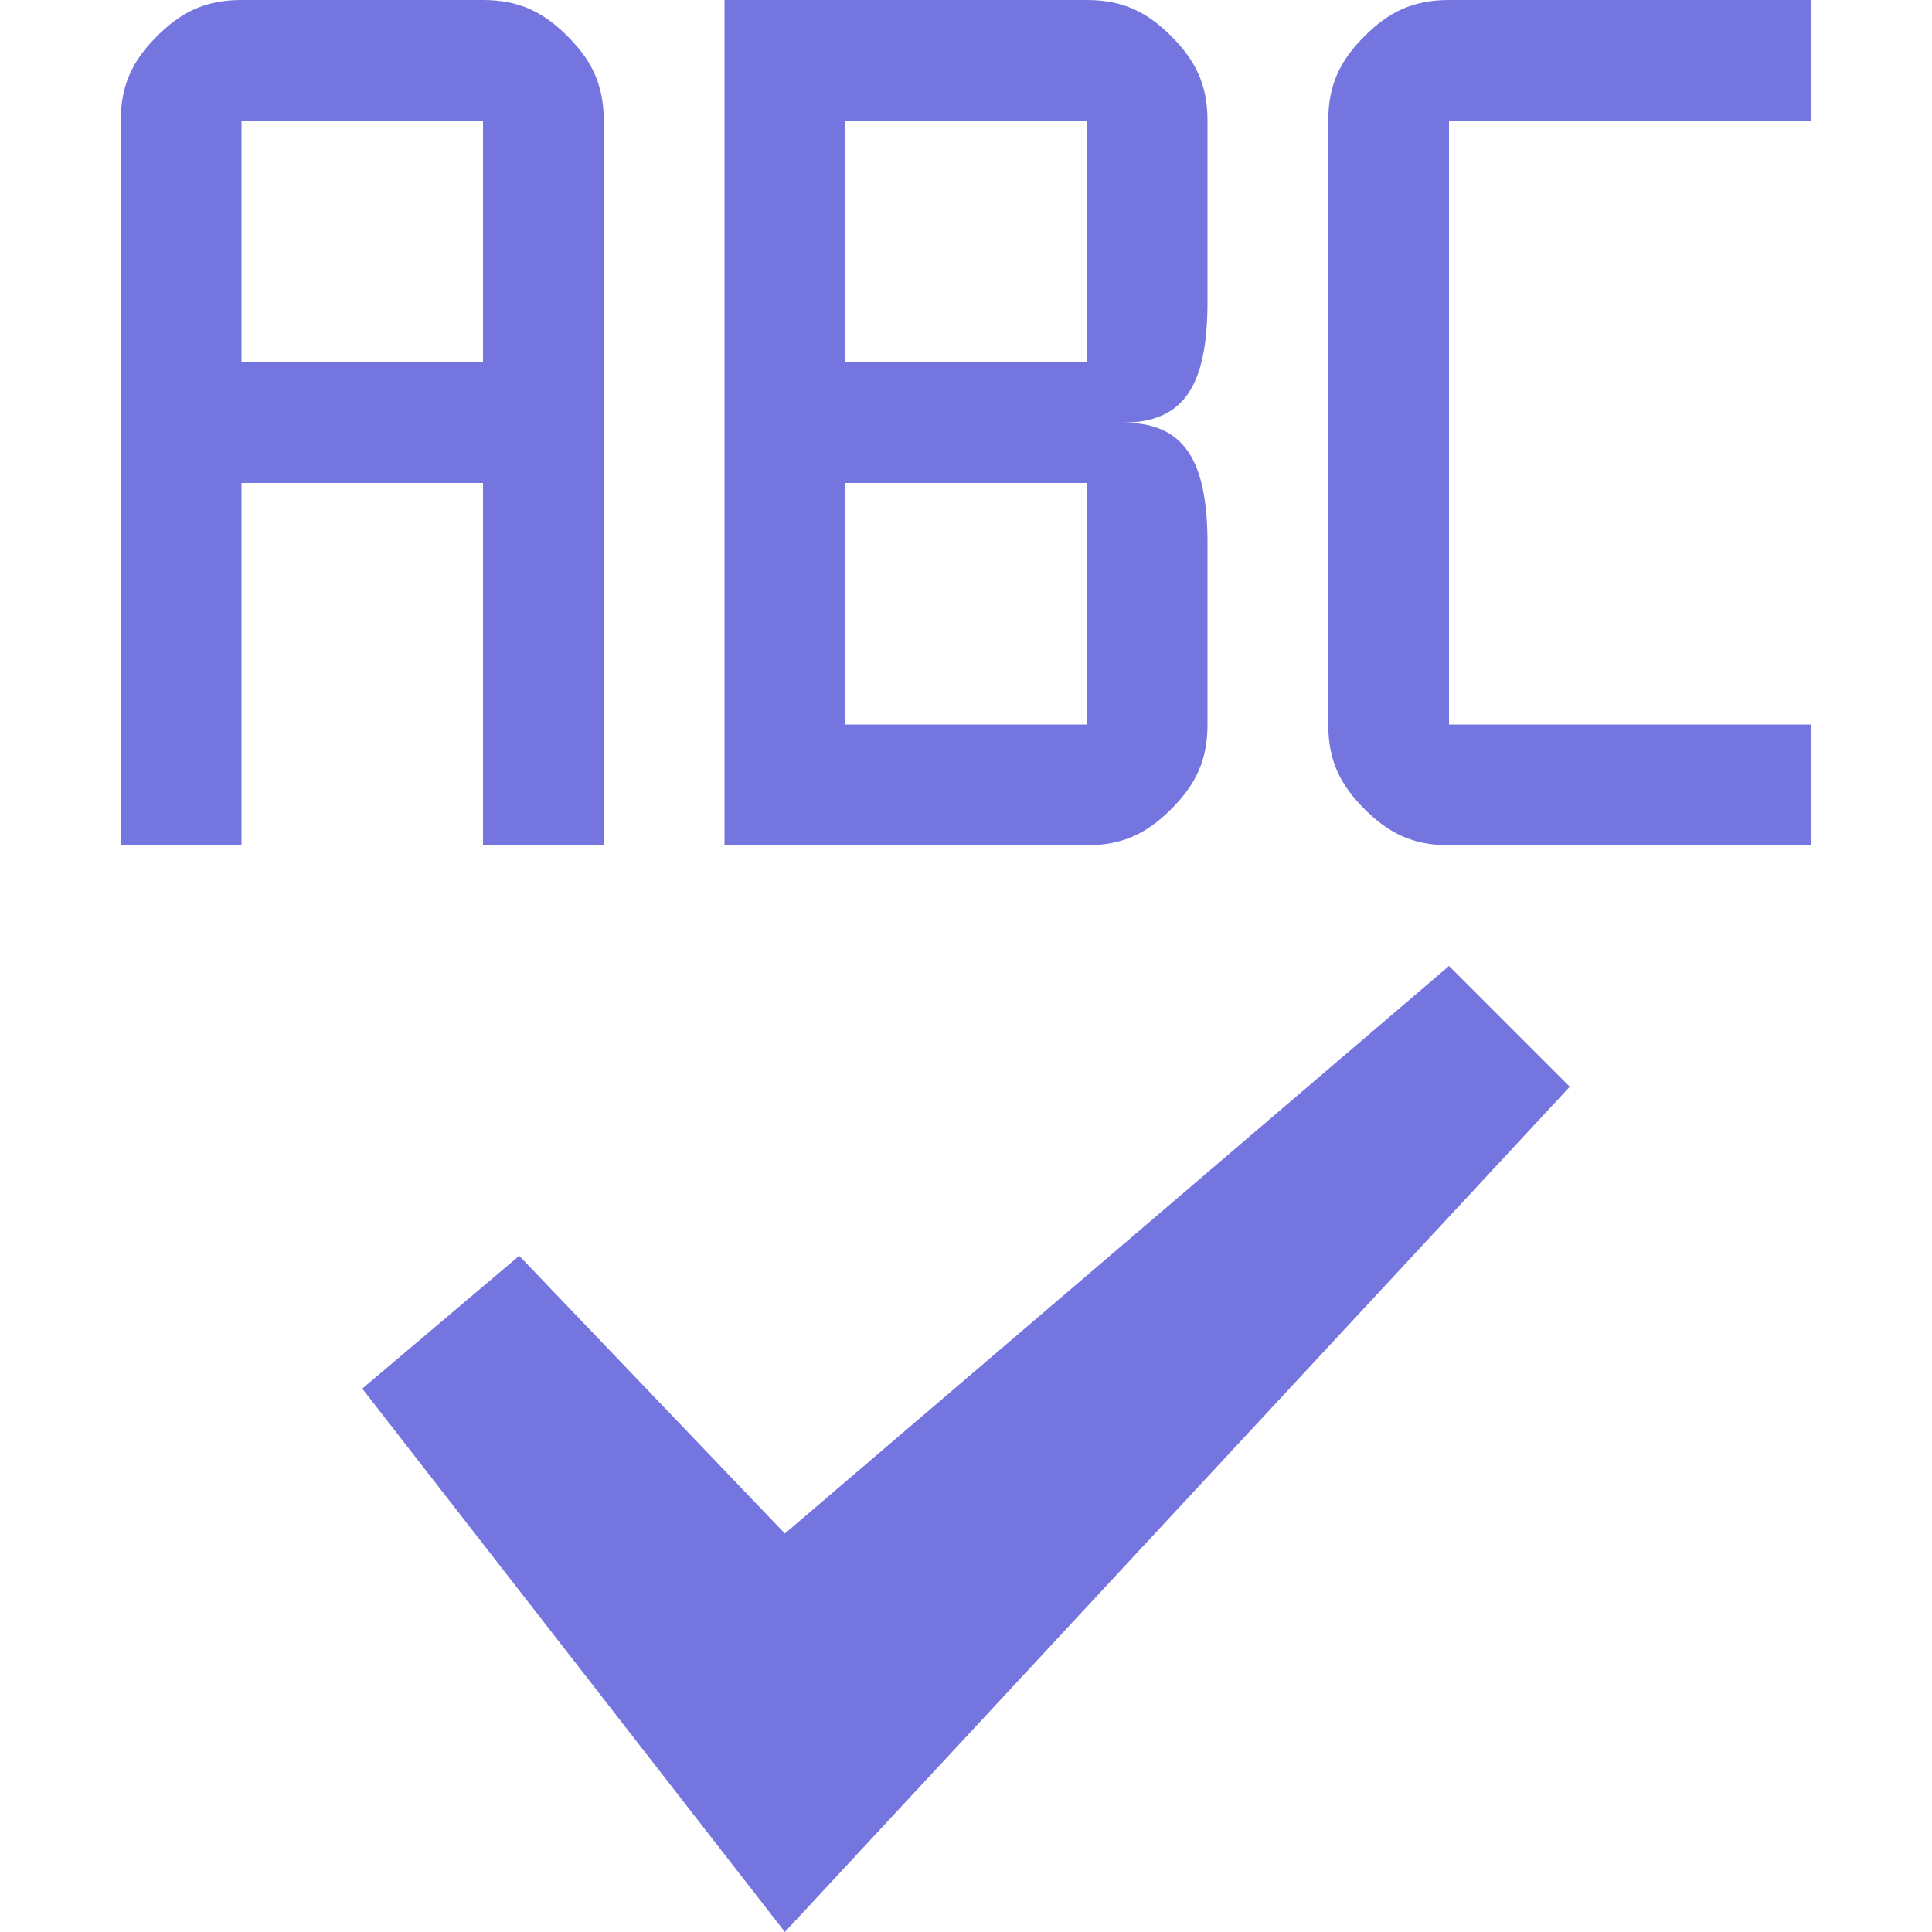
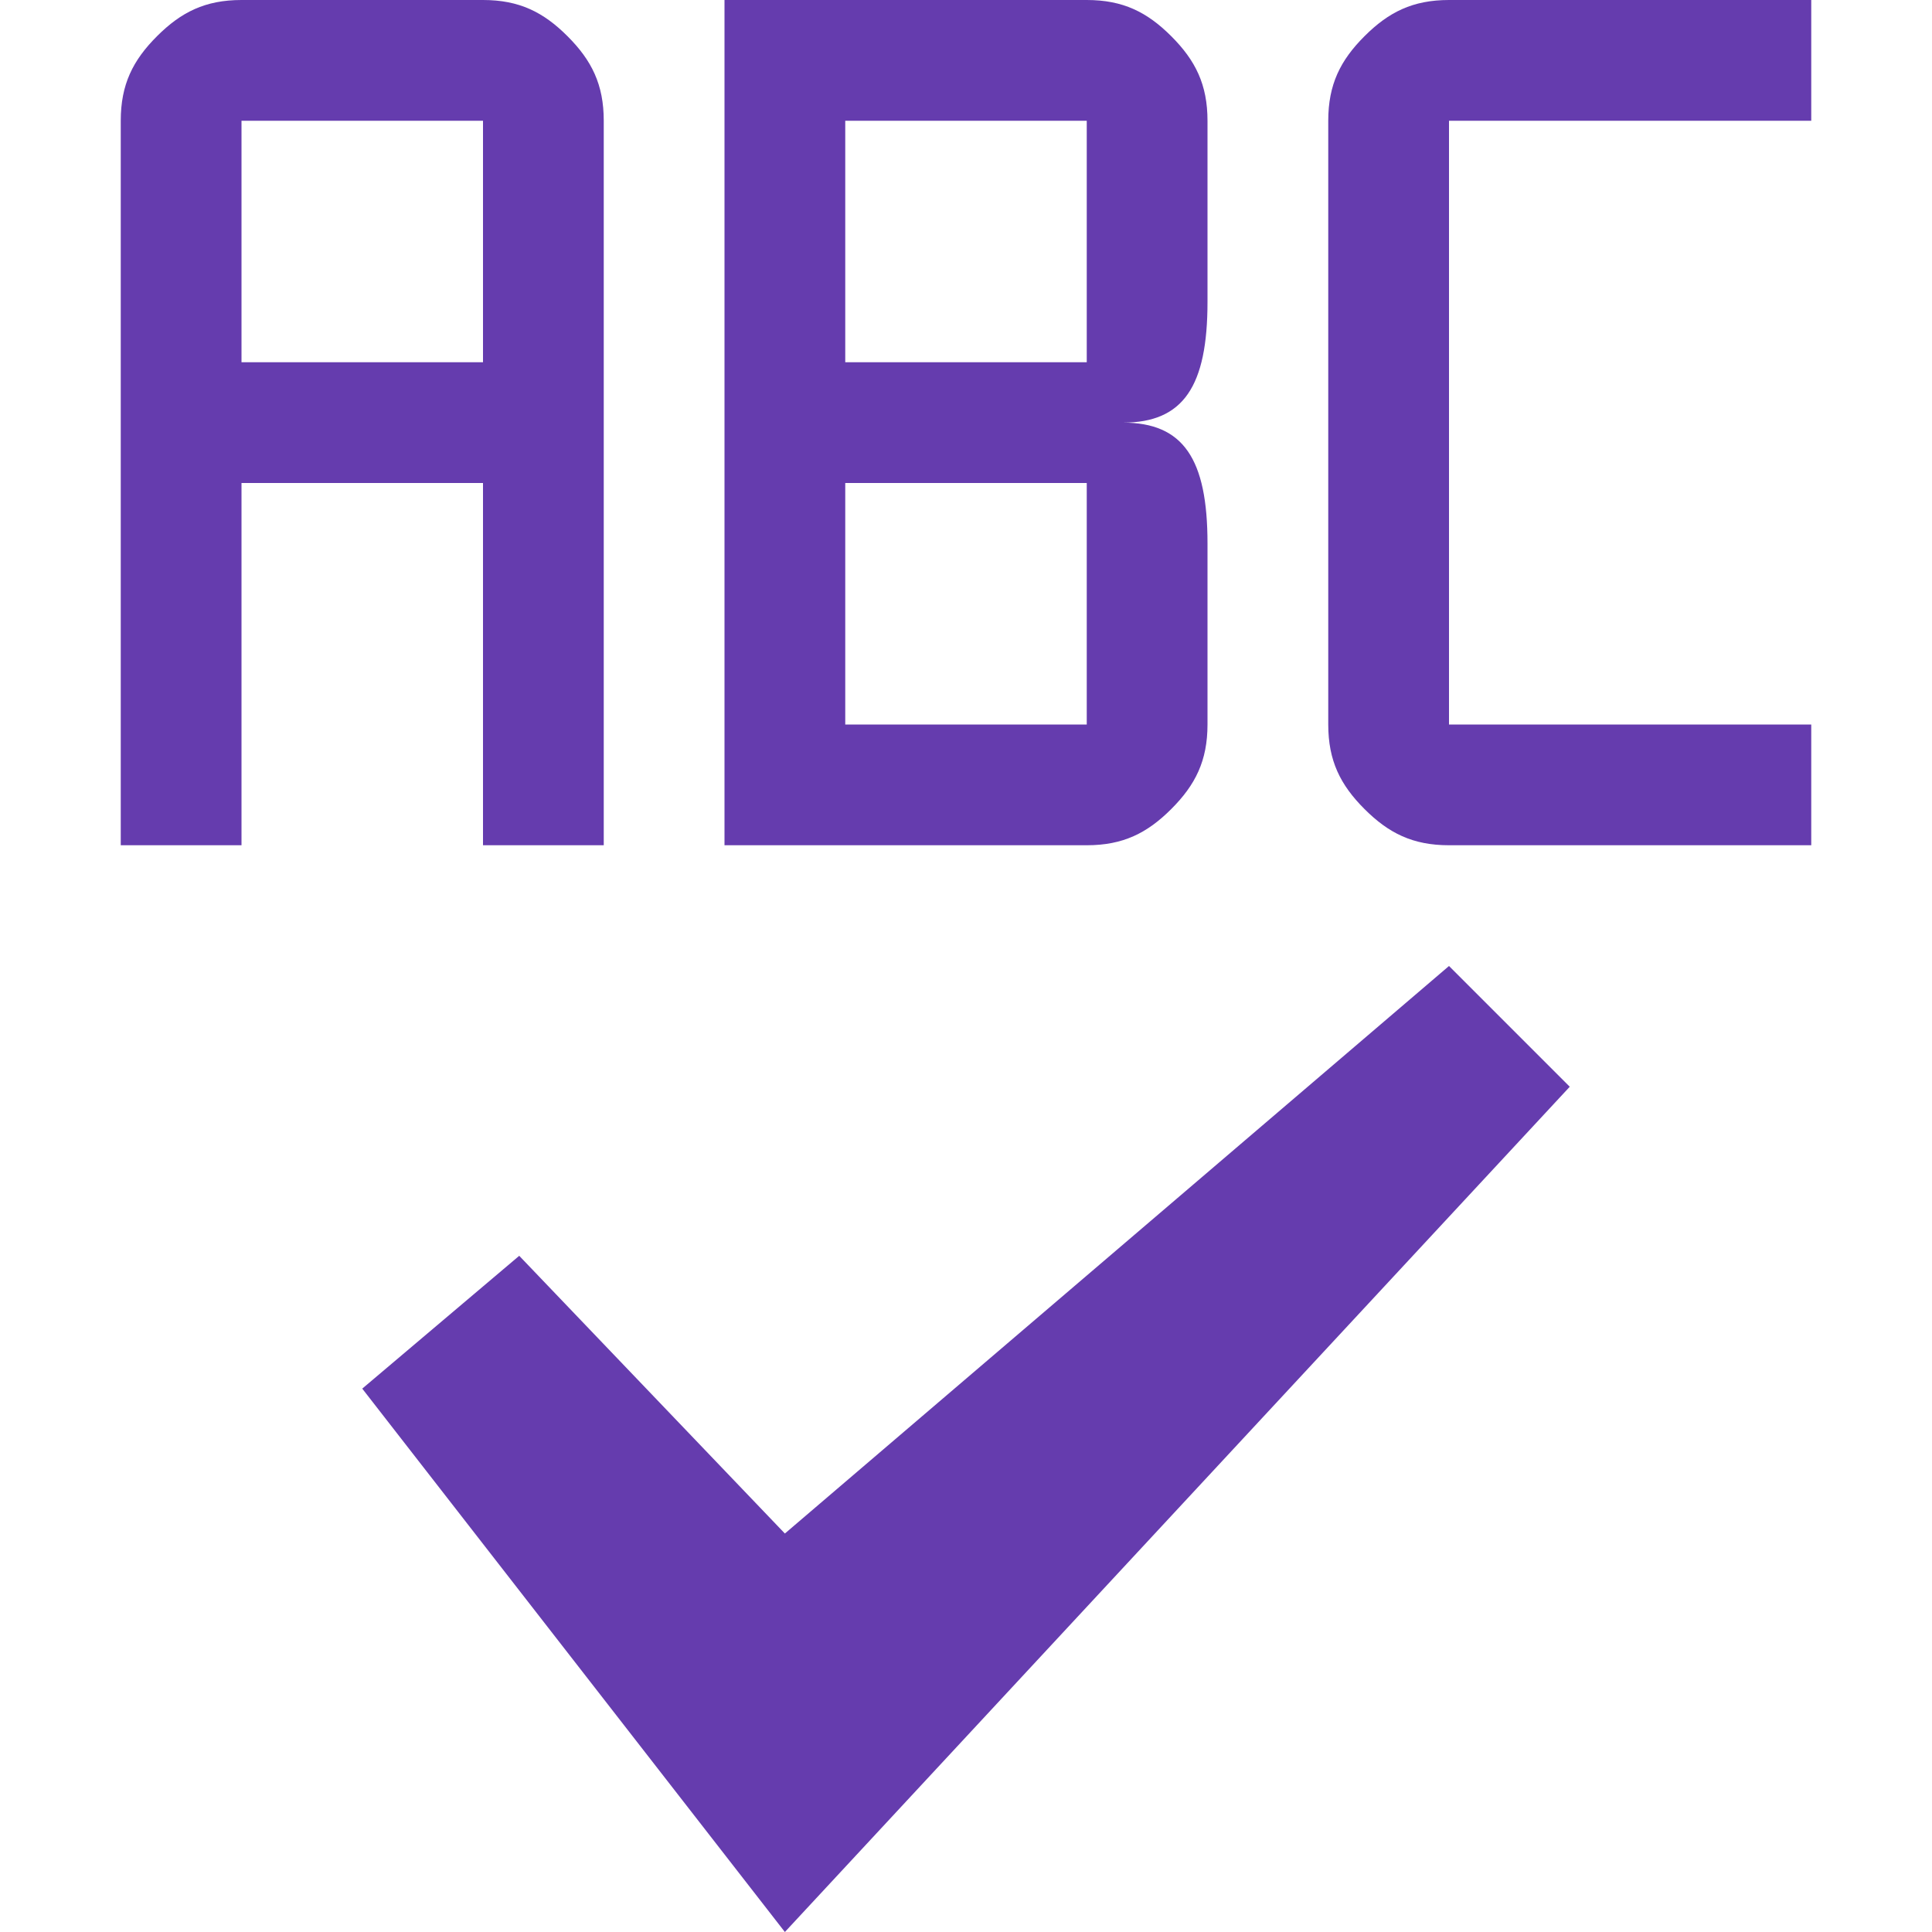
<svg xmlns="http://www.w3.org/2000/svg" width="16" height="16" viewBox="-1 0 16 16" preserveAspectRatio="xMinYMid meet" overflow="visible">
-   <path d="M1 7H0V1C0 .7.1.5.3.3.5.1.7 0 1 0h2c.3 0 .5.1.7.3.2.2.3.4.3.7v6H3V4H1v3zm0-4h2V1H1v2zm10 5l-5.5 4.7-2.2-2.3L2 11.5 5.5 16 12 9l-1-1zM8.3 3.5c.5 0 .7.3.7 1V6c0 .3-.1.5-.3.7-.2.2-.4.3-.7.3H5V0h3c.3 0 .5.1.7.3.2.2.3.4.3.7v1.5c0 .7-.2 1-.7 1zM8 1H6v2h2V1zm0 3H6v2h2V4zm3-3v5h3v1h-3c-.3 0-.5-.1-.7-.3-.2-.2-.3-.4-.3-.7V1c0-.3.1-.5.3-.7.2-.2.4-.3.7-.3h3v1h-3z" fill="#7575E0" />
+   <path d="M1 7H0V1C0 .7.1.5.3.3.5.1.7 0 1 0h2c.3 0 .5.1.7.3.2.2.3.4.3.7v6H3V4H1v3zm0-4h2V1H1v2zm10 5l-5.5 4.7-2.2-2.3L2 11.5 5.5 16 12 9l-1-1zM8.3 3.5c.5 0 .7.3.7 1V6c0 .3-.1.5-.3.7-.2.2-.4.3-.7.3H5V0h3c.3 0 .5.1.7.3.2.2.3.4.3.7v1.5c0 .7-.2 1-.7 1zM8 1H6v2h2V1zm0 3H6v2h2V4zm3-3v5h3v1h-3c-.3 0-.5-.1-.7-.3-.2-.2-.3-.4-.3-.7V1c0-.3.1-.5.3-.7.2-.2.4-.3.7-.3h3v1h-3z" fill="#653cae" />
</svg>
